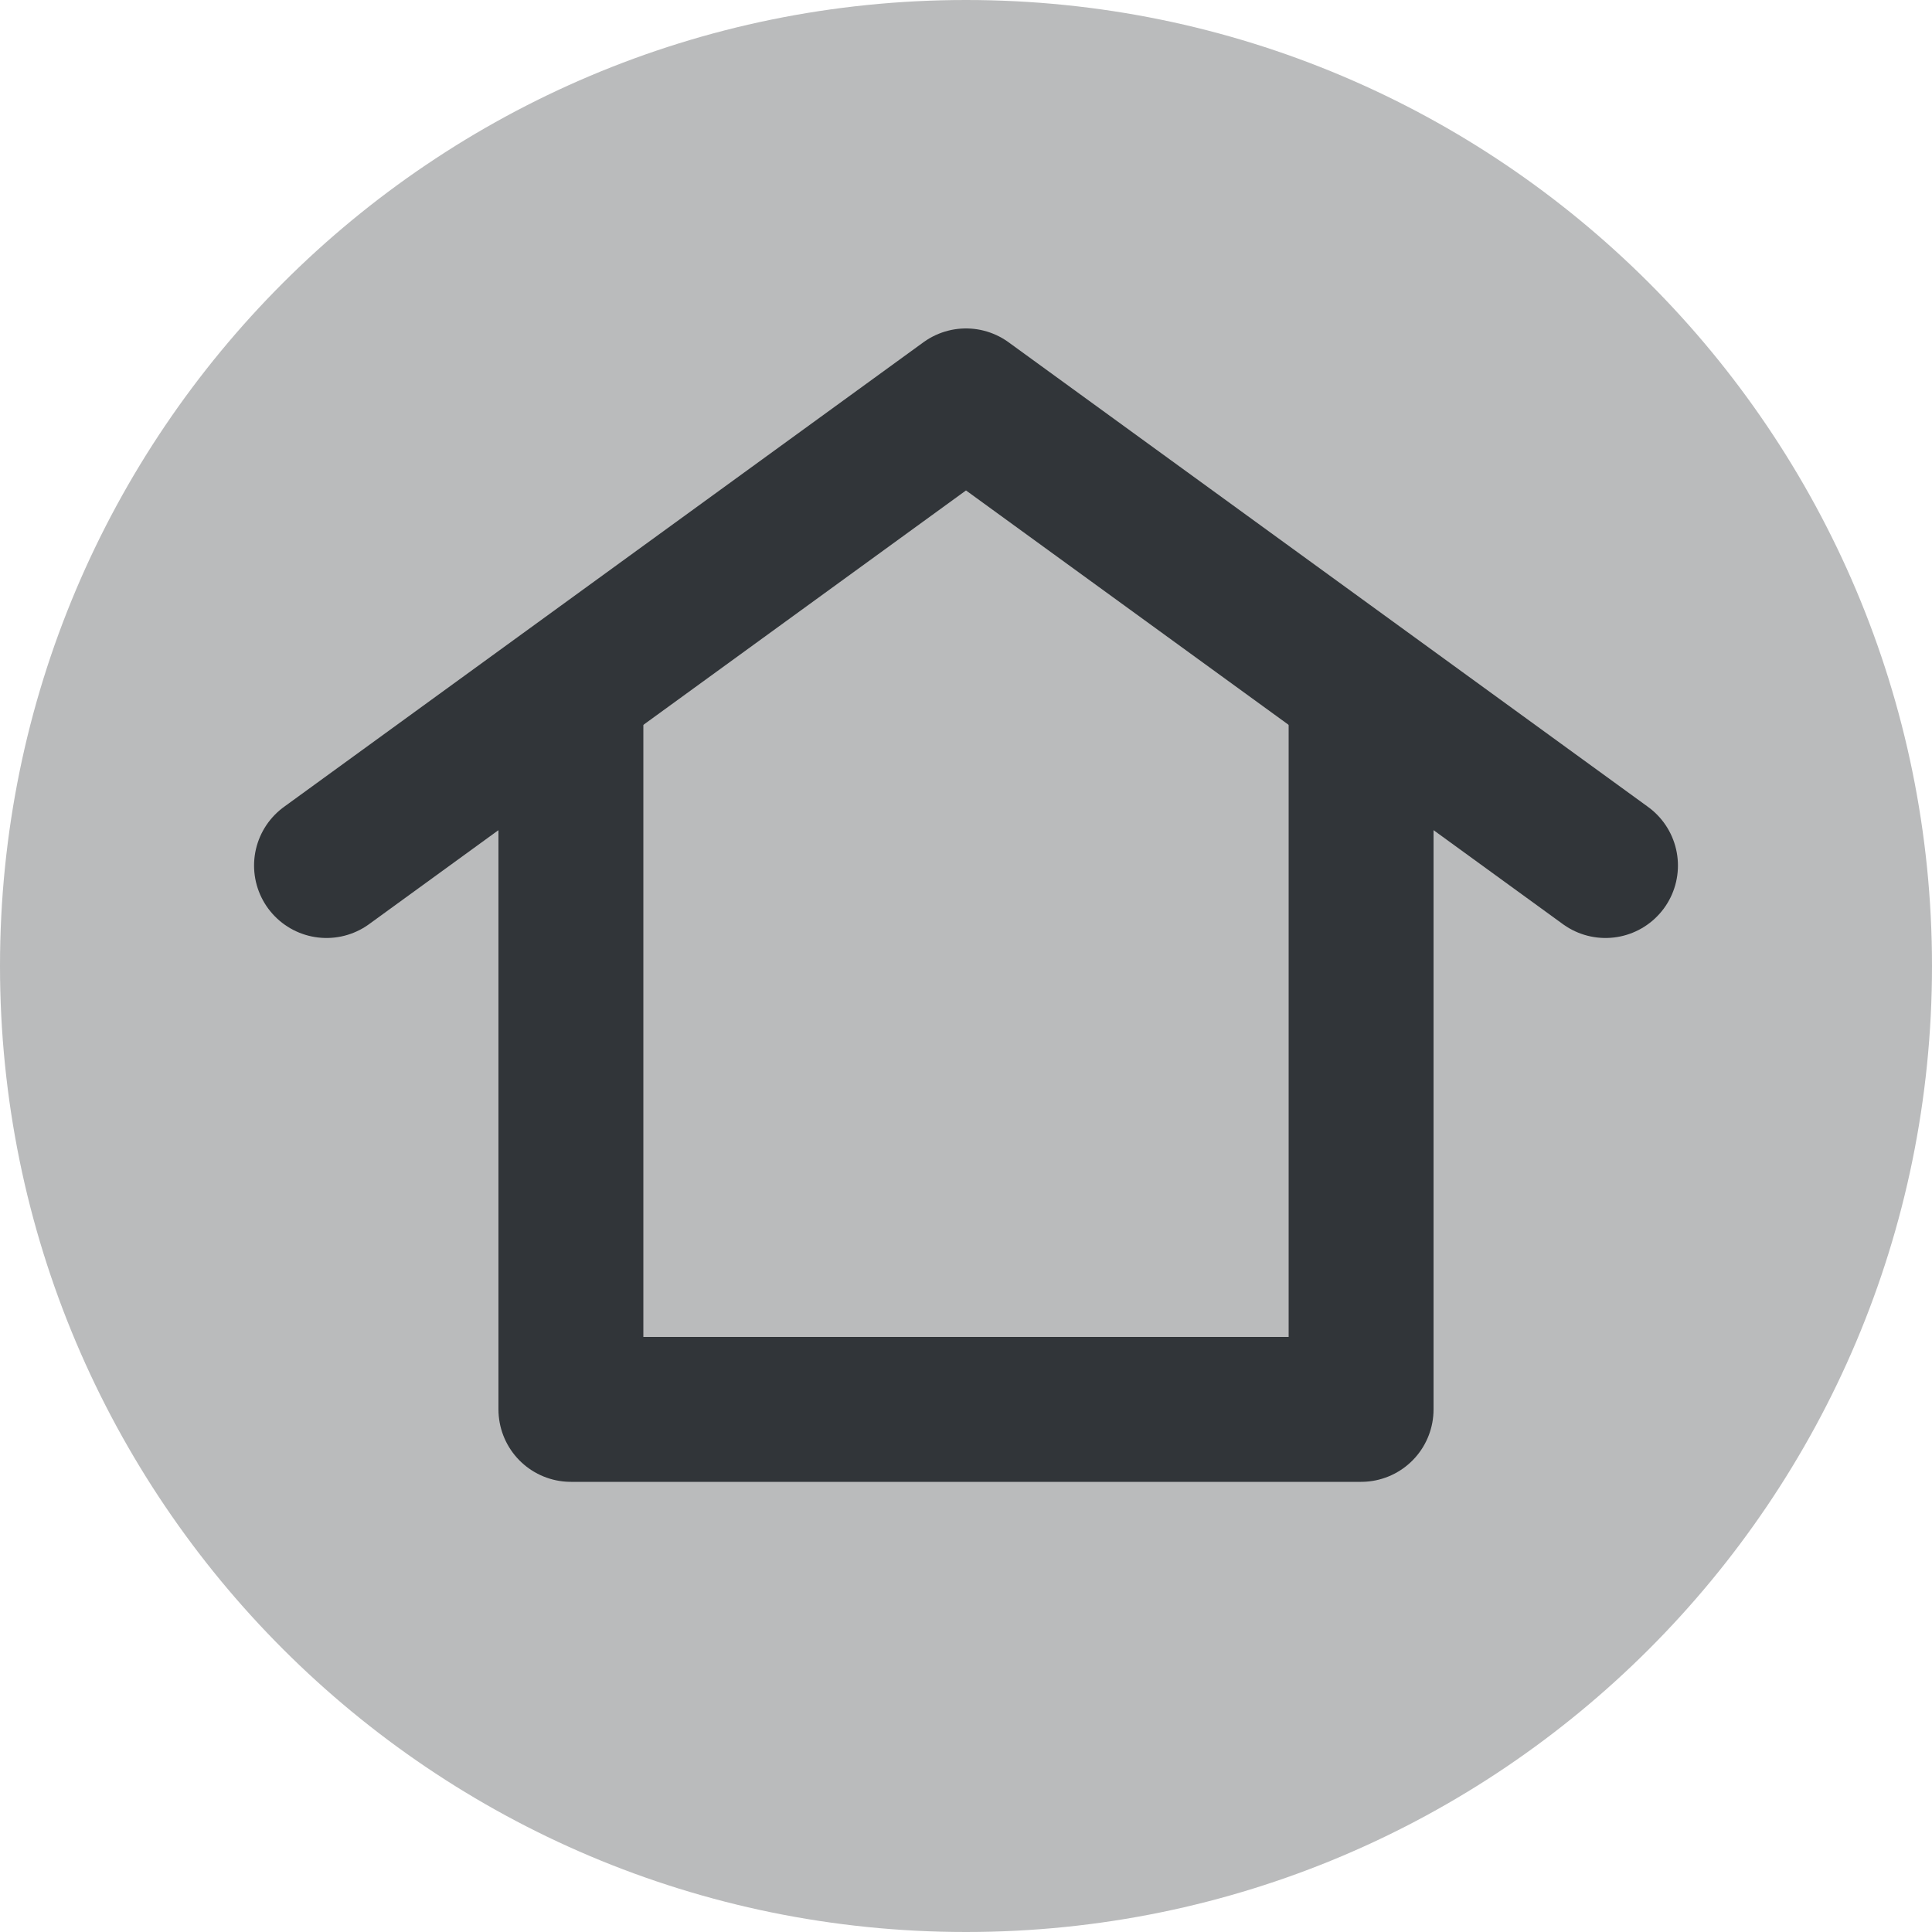
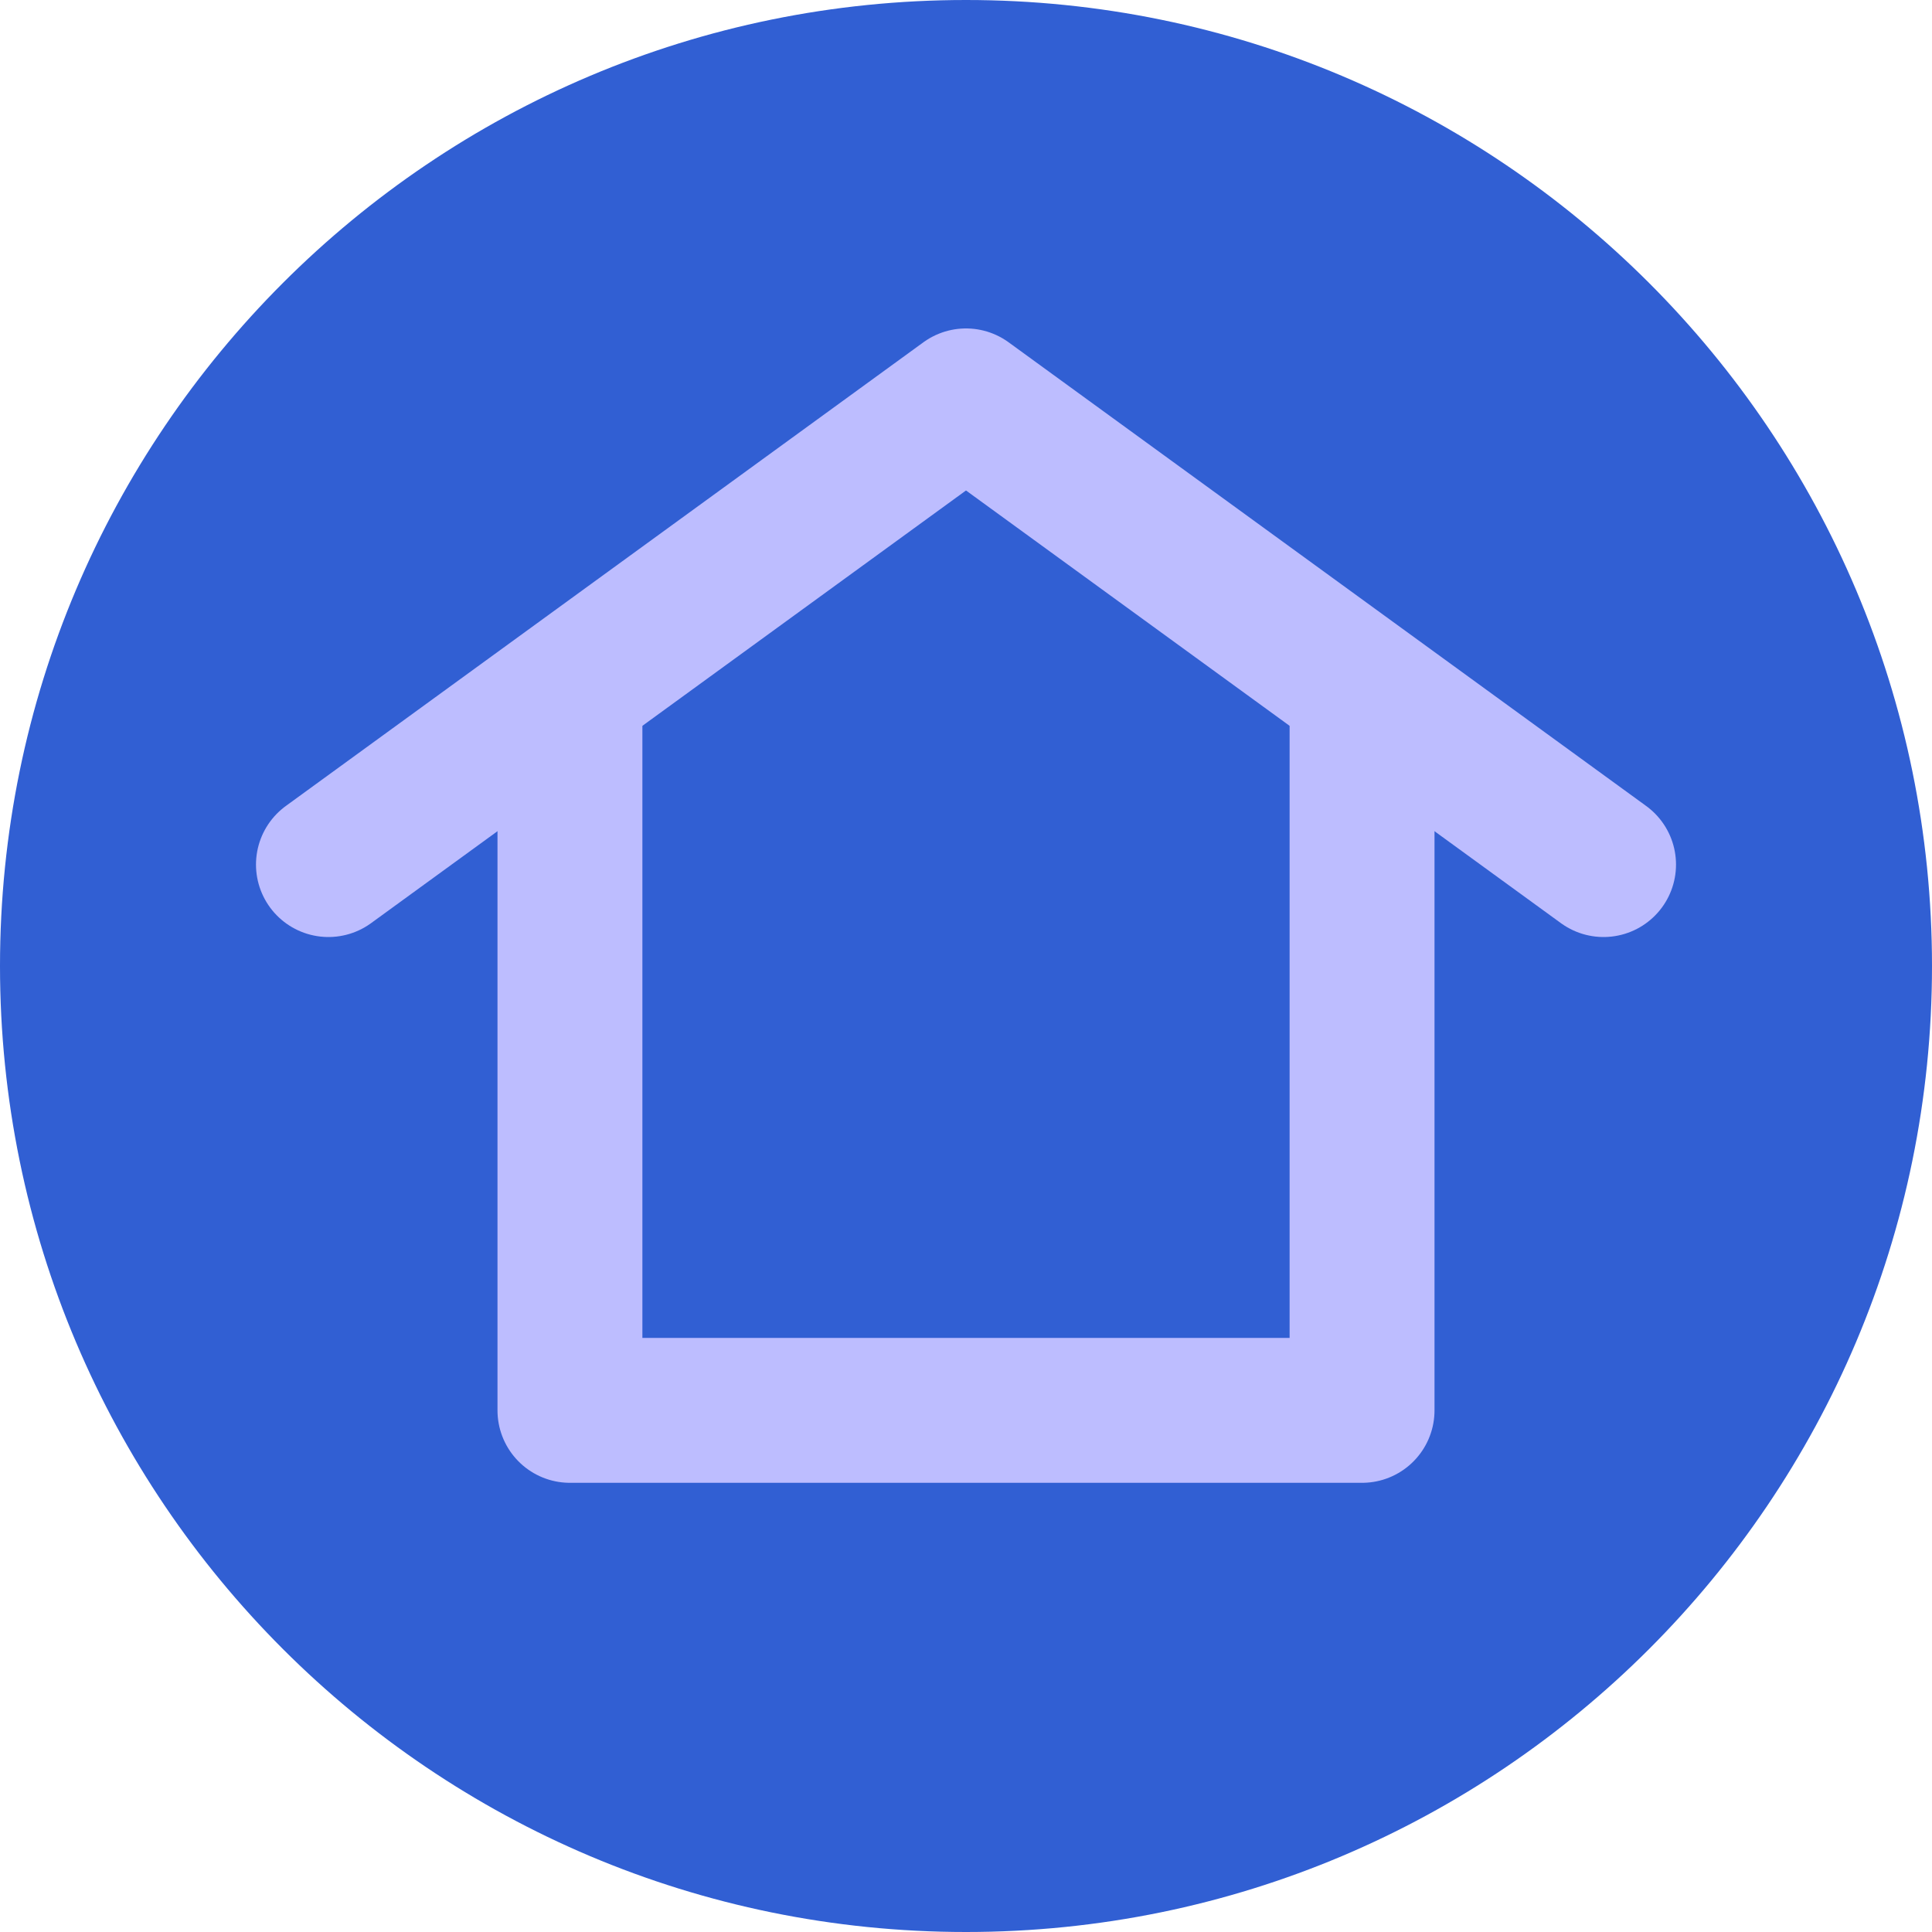
- <svg xmlns="http://www.w3.org/2000/svg" viewBox="0 0 40 40">
-   <defs>
-     <style>.cls-1{fill:#babbbc;}.cls-2{fill:none;stroke:#313539;stroke-linecap:round;stroke-linejoin:round;stroke-width:3px;}</style>
-   </defs>
-   <g id="레이어_1" data-name="레이어 1">
-     <circle class="cls-1" cx="20" cy="20" r="20" />
+ <svg xmlns="http://www.w3.org/2000/svg" version="1.1" id="레이어_1" x="0px" y="0px" viewBox="0 0 40 40" style="enable-background:new 0 0 40 40;" xml:space="preserve">
+   <style type="text/css">
+ 	.st0{fill:#315FD3;}
+ 	.st1{fill:none;stroke:#BDBDFF;stroke-width:3;stroke-linecap:round;stroke-linejoin:round;}
+ </style>
+   <g id="레이어_1_00000061458963086059581140000004078078079129806251_">
+     <circle class="st0" cx="20" cy="20" r="20" />
  </g>
-   <g id="레이어_2" data-name="레이어 2">
-     <polyline class="cls-2" points="28.18 14.59 28.18 29.18 11.82 29.18 11.82 14.59" />
-     <polyline class="cls-2" points="33.24 17.92 20 8.3 6.76 17.92" />
+   <g id="레이어_2_00000039103870014554904030000012327483945692742792_">
+     <polyline class="st1" points="28.2,14.6 28.2,29.2 11.8,29.2 11.8,14.6  " />
+     <polyline class="st1" points="33.2,17.9 20,8.3 6.8,17.9  " />
  </g>
</svg>
